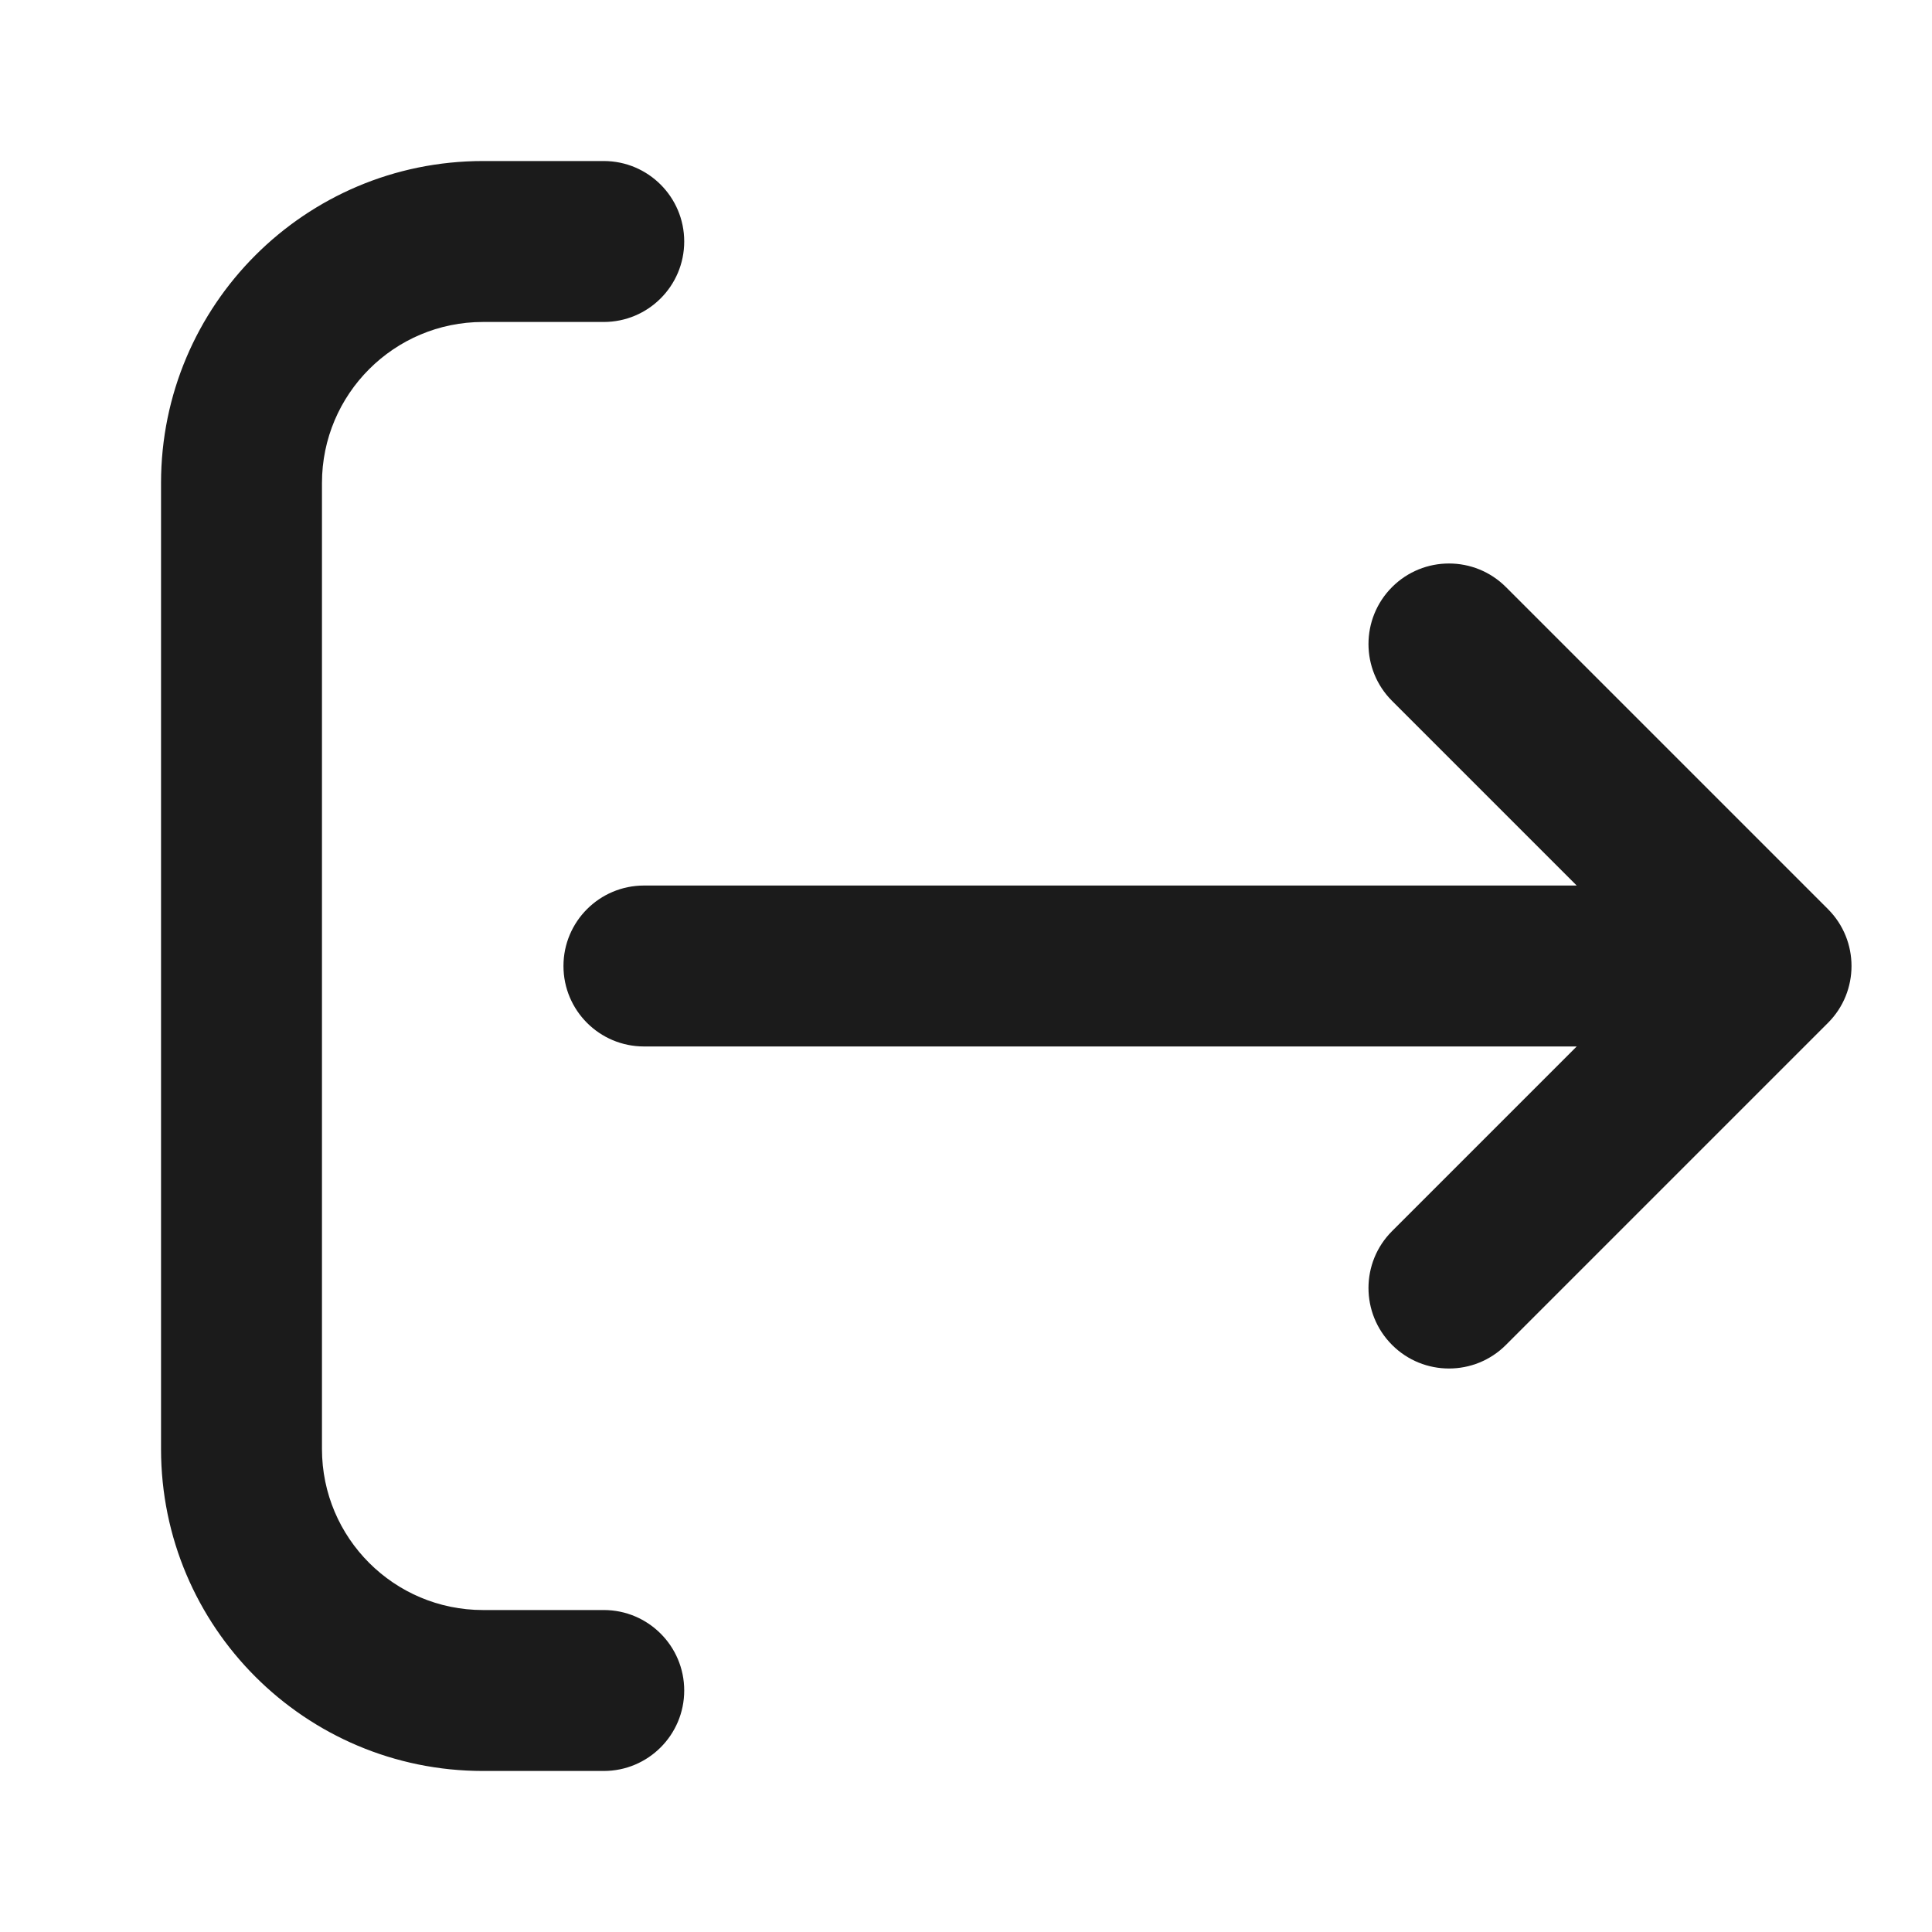
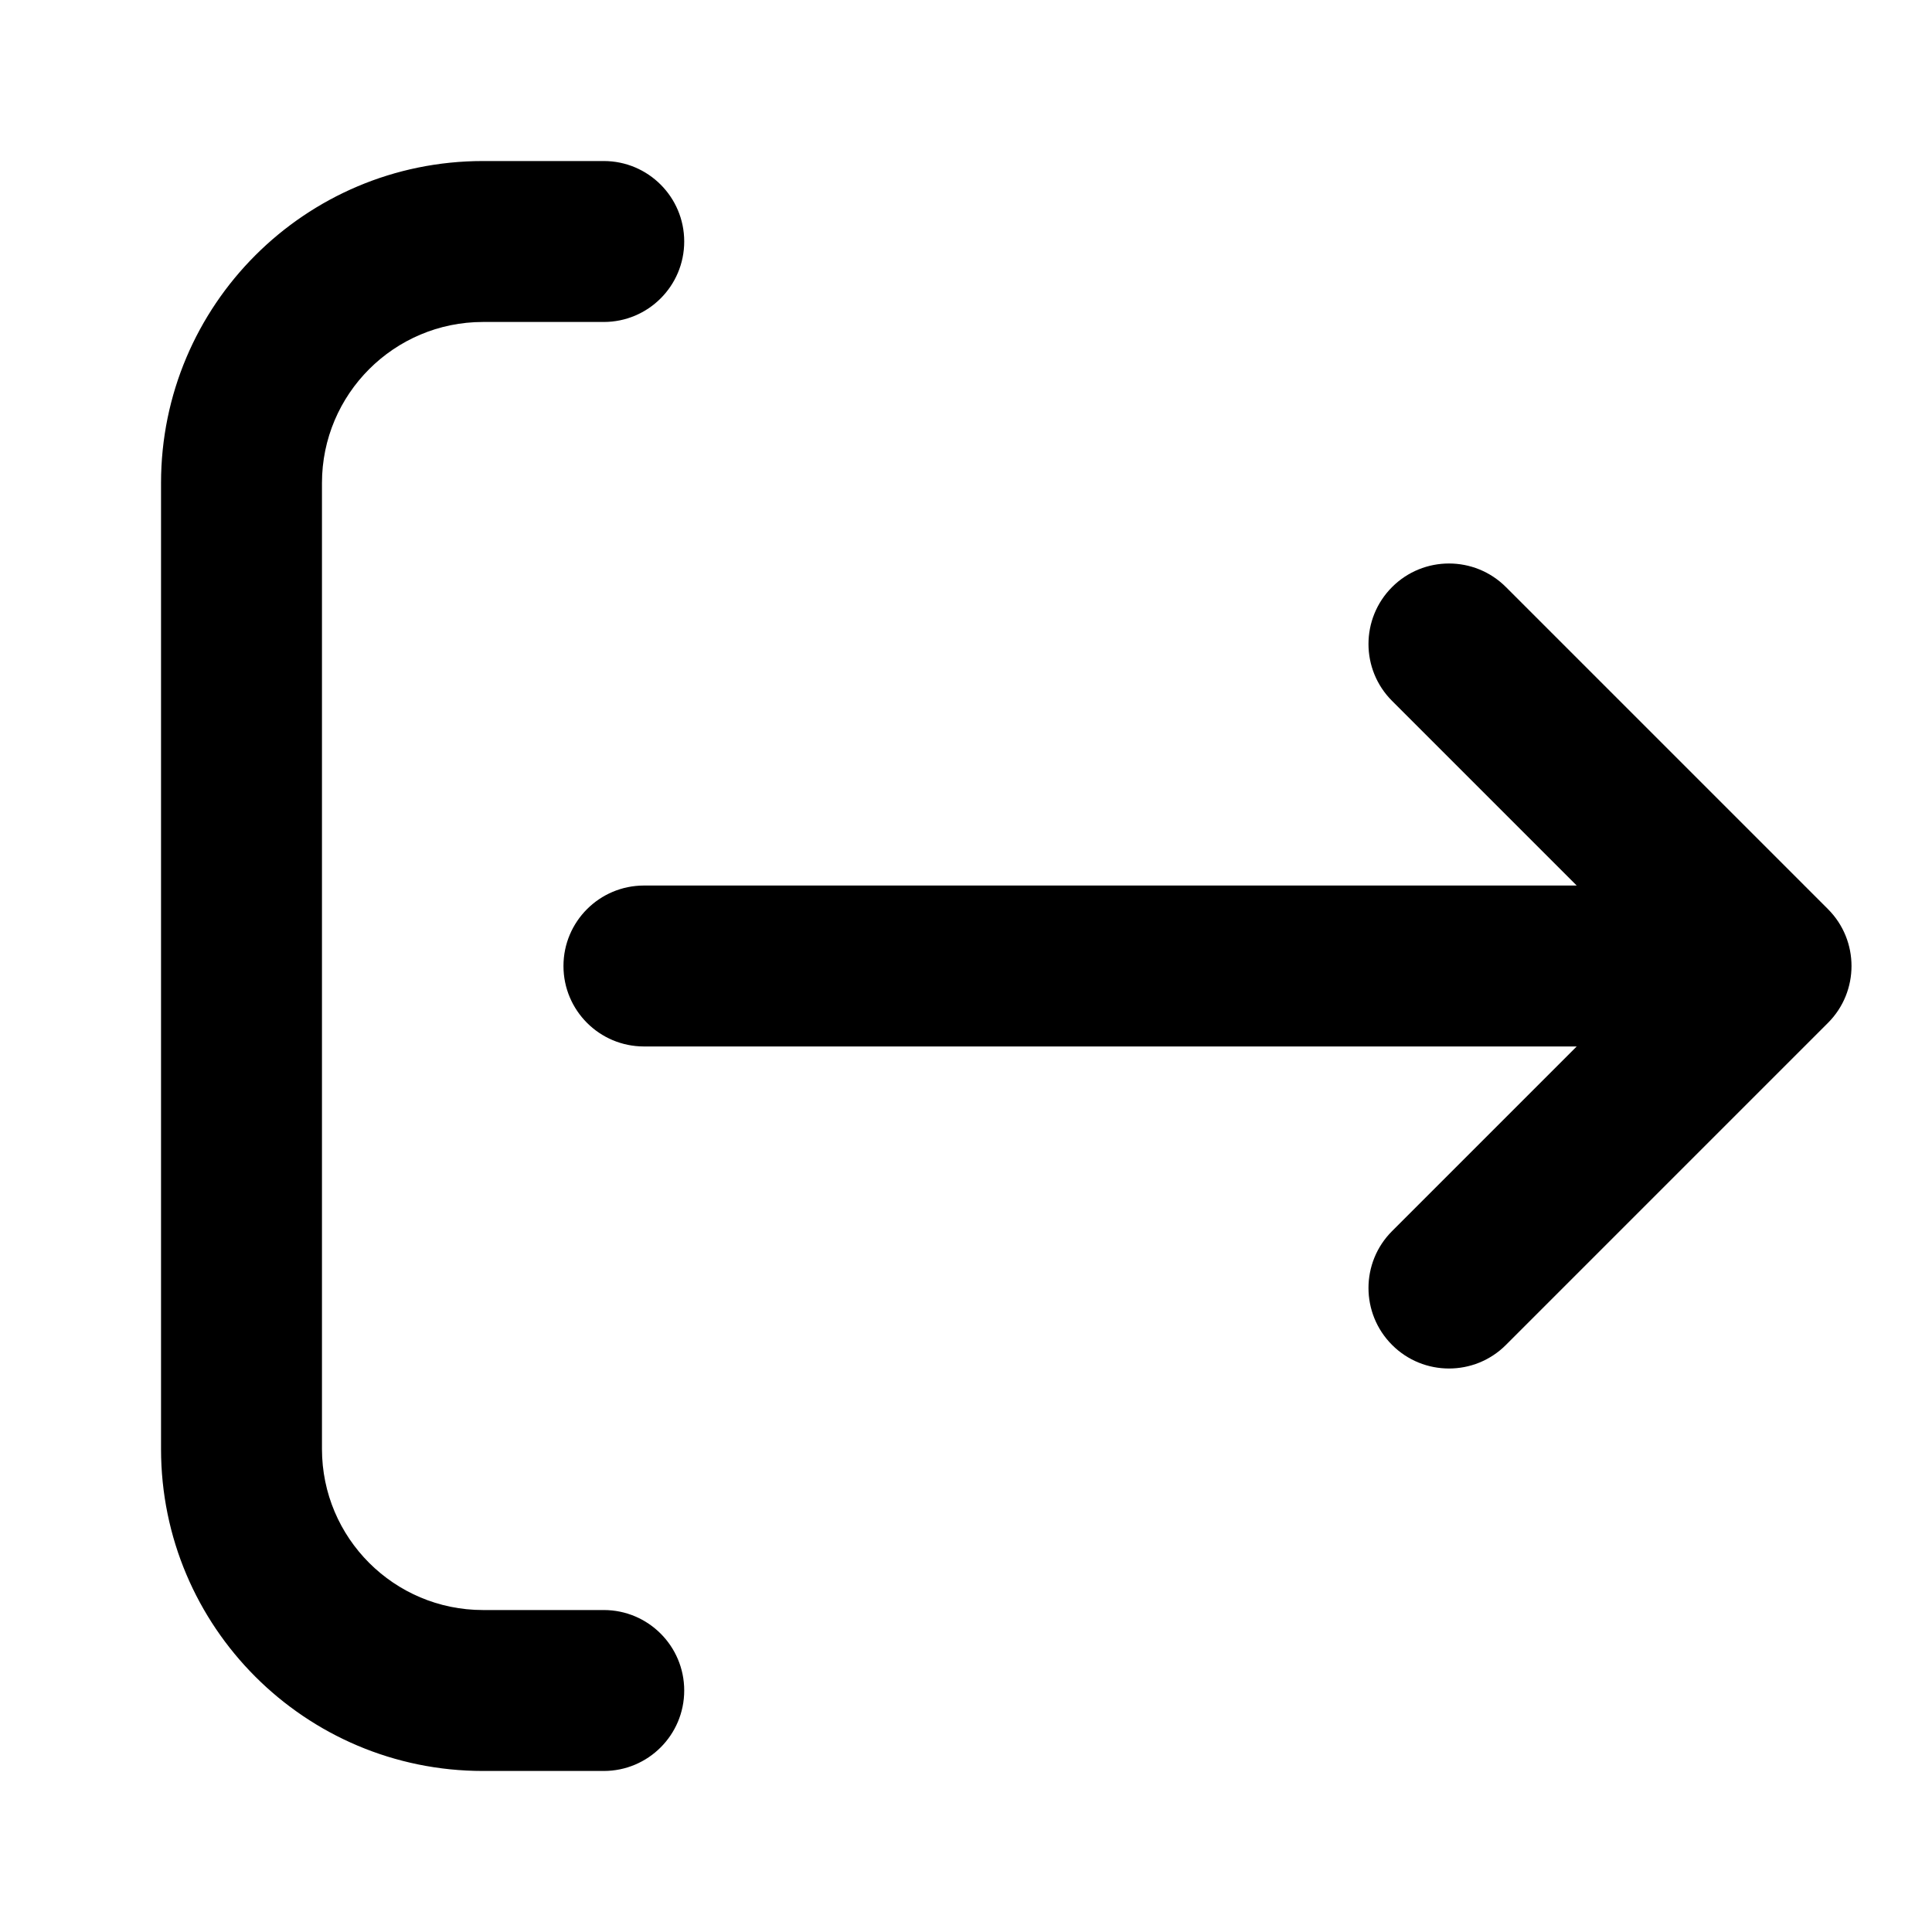
<svg xmlns="http://www.w3.org/2000/svg" width="20" height="20" viewBox="0 0 20 20" fill="none">
-   <path d="M6.25 3.333C6.71 3.333 7.083 2.96 7.083 2.5C7.083 2.04 6.71 1.667 6.25 1.667H5C3.159 1.667 1.667 3.159 1.667 5V15C1.667 16.841 3.159 18.333 5 18.333H6.25C6.71 18.333 7.083 17.96 7.083 17.5C7.083 17.04 6.71 16.667 6.25 16.667H5C4.08 16.667 3.333 15.921 3.333 15L3.333 5C3.333 4.08 4.08 3.333 5 3.333H6.25Z" fill="#1B1B1B" />
-   <path d="M18.923 10.589C19.248 10.264 19.248 9.736 18.923 9.411L15.589 6.077C15.264 5.752 14.736 5.752 14.411 6.077C14.085 6.403 14.085 6.931 14.411 7.256L16.322 9.167L6.667 9.167C6.206 9.167 5.833 9.54 5.833 10C5.833 10.46 6.206 10.833 6.667 10.833L16.322 10.833L14.411 12.744C14.085 13.069 14.085 13.597 14.411 13.923C14.736 14.248 15.264 14.248 15.589 13.923L18.923 10.589Z" fill="#1B1B1B" />
+   <path d="M6.25 3.333C6.71 3.333 7.083 2.96 7.083 2.5C7.083 2.04 6.71 1.667 6.25 1.667H5C3.159 1.667 1.667 3.159 1.667 5V15C1.667 16.841 3.159 18.333 5 18.333H6.25C6.71 18.333 7.083 17.96 7.083 17.5C7.083 17.04 6.71 16.667 6.25 16.667H5C4.08 16.667 3.333 15.921 3.333 15L3.333 5C3.333 4.08 4.08 3.333 5 3.333H6.25Z" fill="currentColor" />
+   <path d="M18.923 10.589C19.248 10.264 19.248 9.736 18.923 9.411L15.589 6.077C15.264 5.752 14.736 5.752 14.411 6.077C14.085 6.403 14.085 6.931 14.411 7.256L16.322 9.167L6.667 9.167C6.206 9.167 5.833 9.54 5.833 10C5.833 10.46 6.206 10.833 6.667 10.833L16.322 10.833L14.411 12.744C14.085 13.069 14.085 13.597 14.411 13.923C14.736 14.248 15.264 14.248 15.589 13.923L18.923 10.589Z" fill="currentColor" />
</svg>
